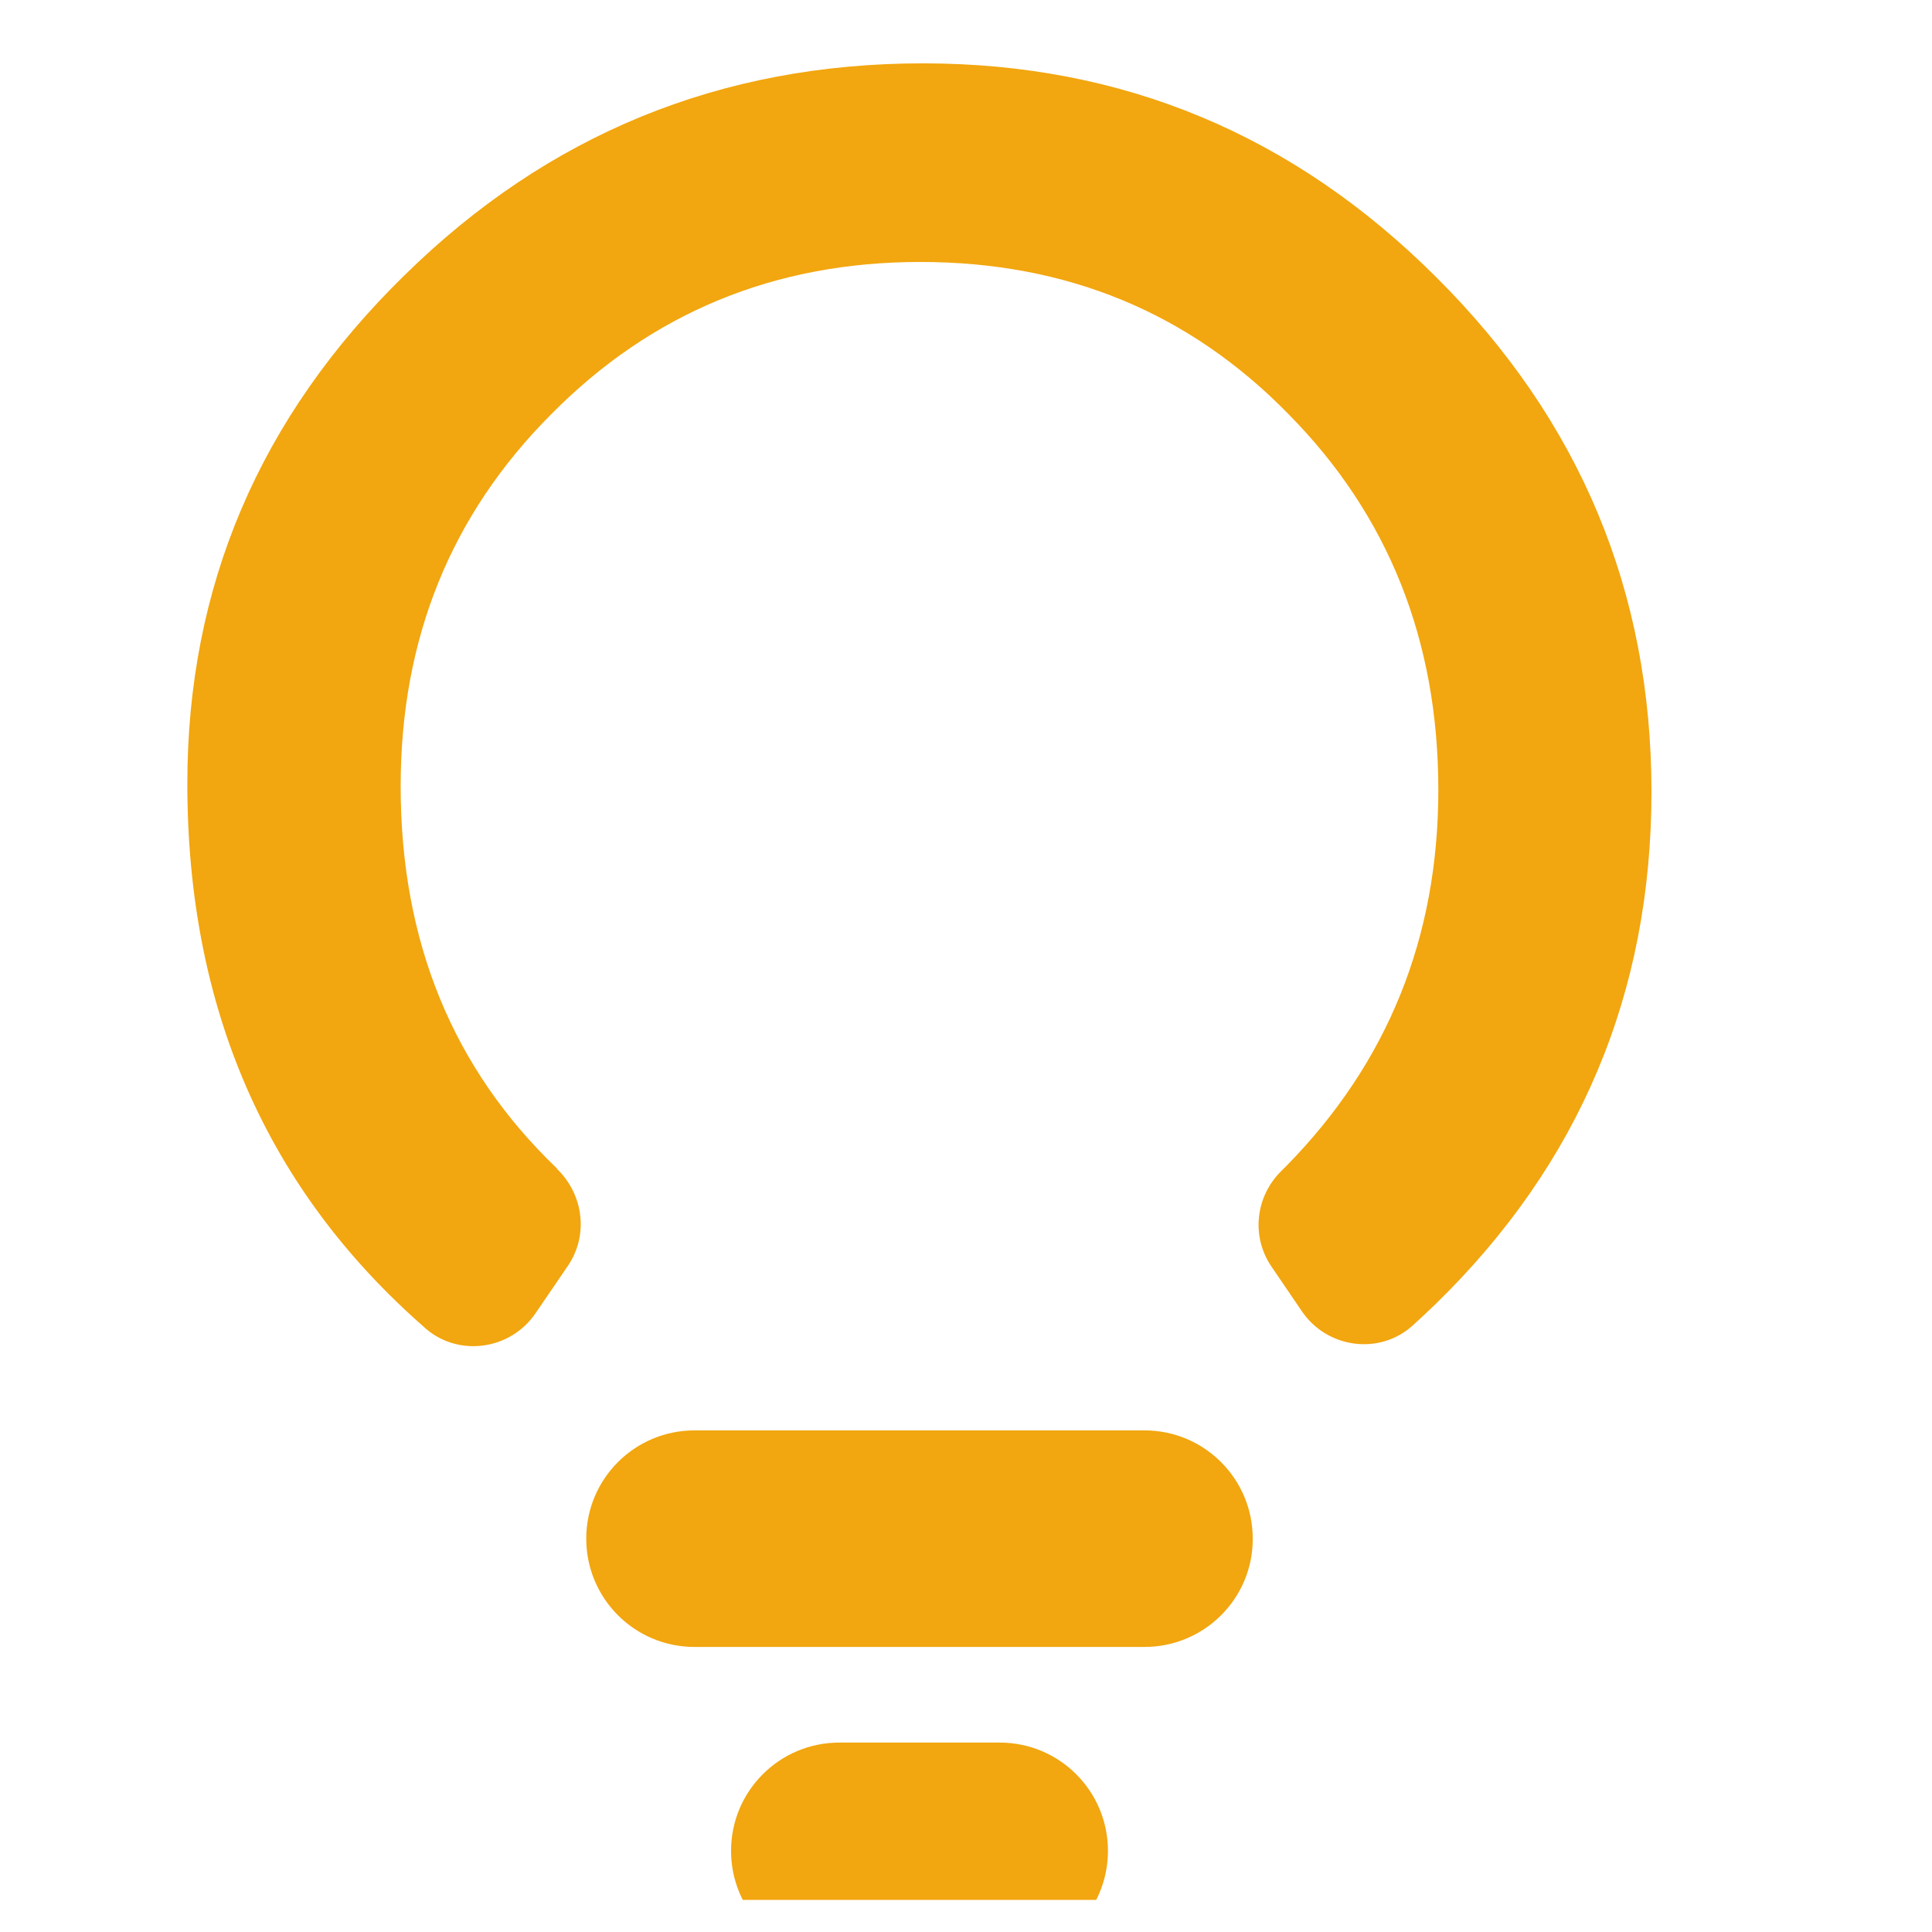
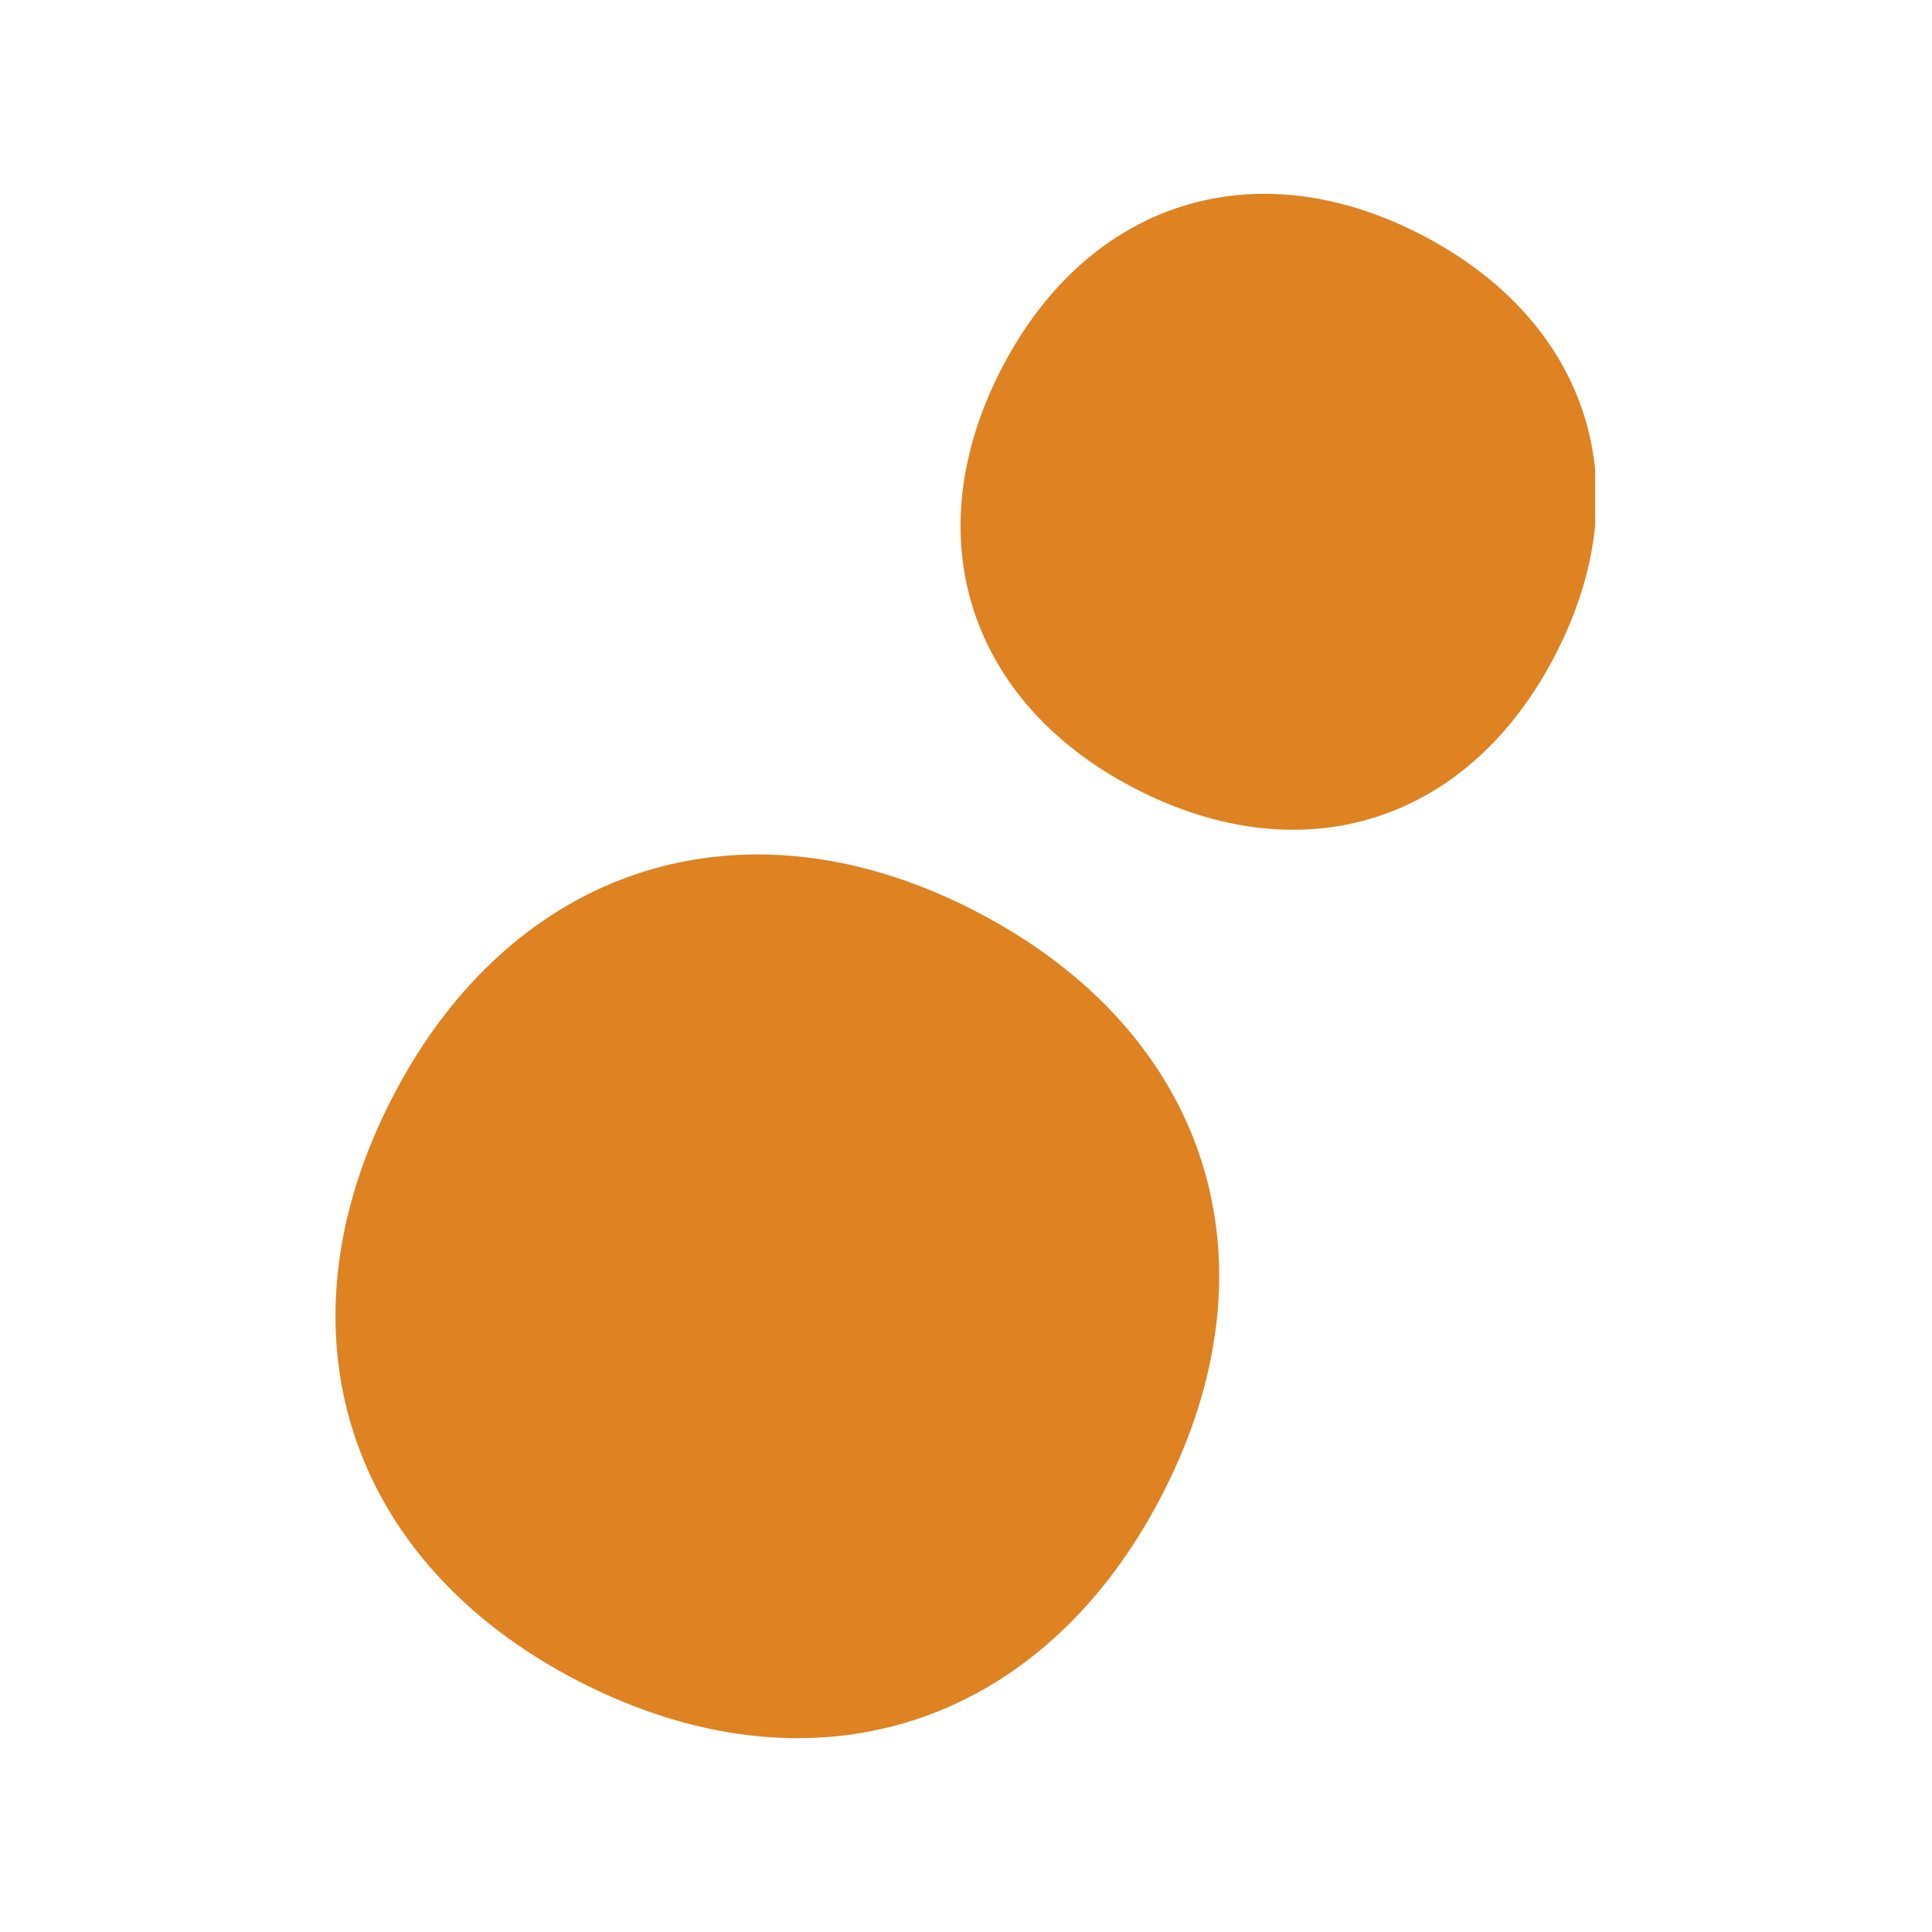
- <svg xmlns="http://www.w3.org/2000/svg" width="45" fill="#F2A60F" zoomAndPan="magnify" viewBox="0 0 810 810" preserveAspectRatio="xMidYMid meet" version="1.0">
+ <svg xmlns="http://www.w3.org/2000/svg" width="500" zoomAndPan="magnify" viewBox="0 0 375 375" height="500" preserveAspectRatio="xMidYMid meet" version="1.0">
  <defs>
-     <clipPath id="98f95d7995">
-       <path d="M 306 730 L 465 730 L 465 796.551 L 306 796.551 Z M 306 730 " clip-rule="nonzero" />
+     <clipPath id="bfcaf87dc2">
+       <path d="M 186 37.5 L 309.617 37.5 L 309.617 162 L 186 162 Z M 186 37.5 " clip-rule="nonzero" />
+     </clipPath>
+     <clipPath id="0ceeec3f7c">
+       <path d="M 65.117 165 L 237 165 L 237 337.5 L 65.117 337.5 Z M 65.117 165 " clip-rule="nonzero" />
    </clipPath>
  </defs>
-   <path d="M 233.391 489.754 C 189.785 447.949 167.98 394.602 167.98 329.629 C 167.98 267.816 189.016 215.84 231.082 173.691 C 273.152 131.117 324.797 109.828 385.848 109.828 C 447.238 109.828 498.715 131.117 540.27 173.691 C 582.082 216.008 603.027 268.5 603.027 331.168 C 603.027 393.062 581.824 445.473 539.5 488.645 C 538.73 489.414 538.047 490.098 537.277 490.867 C 526.332 501.555 524.449 518.395 533.086 531.047 L 545.828 549.77 C 556.43 565.332 578.402 568.324 592.34 555.672 C 595.504 552.762 598.668 549.855 601.832 546.777 C 662.199 487.961 692.383 416.316 692.383 331.938 C 692.383 248.07 662.371 176.172 602.258 116.324 C 542.406 56.48 470.668 26.559 386.957 26.559 C 302.309 26.559 229.715 56.227 169.434 115.555 C 108.812 174.887 78.543 245.848 78.543 328.516 C 78.543 422.559 111.719 498.648 178.156 556.695 C 178.242 556.781 178.324 556.867 178.41 556.953 C 192.434 569.094 214.066 565.93 224.5 550.625 L 238.094 530.707 C 246.816 517.883 244.68 500.871 233.562 490.098 C 233.562 489.926 233.477 489.84 233.391 489.754 Z M 233.391 489.754 " fill-opacity="1" fill-rule="nonzero" />
-   <path d="M 479.816 690.492 L 291.191 690.492 C 266.055 690.492 245.789 670.145 245.789 645.094 C 245.789 619.961 266.141 599.699 291.191 599.699 L 479.816 599.699 C 504.953 599.699 525.219 620.047 525.219 645.094 C 525.305 670.145 504.953 690.492 479.816 690.492 Z M 479.816 690.492 " fill-opacity="1" fill-rule="nonzero" />
-   <g clip-path="url(#98f95d7995)">
-     <path d="M 419.109 821.379 L 351.902 821.379 C 326.762 821.379 306.5 801.031 306.5 775.984 C 306.5 750.848 326.848 730.586 351.902 730.586 L 419.109 730.586 C 444.246 730.586 464.512 750.934 464.512 775.984 C 464.512 801.031 444.16 821.379 419.109 821.379 Z M 419.109 821.379 " fill-opacity="1" fill-rule="nonzero" />
+   <g clip-path="url(#bfcaf87dc2)">
+     <path fill="#de8222" d="M 220.281 153.039 C 188.004 136.348 177.582 104.113 194.395 71.555 C 211.219 39 243.566 28.859 275.848 45.551 C 308.457 62.398 318.727 94.555 301.879 127.117 C 285.062 159.676 252.895 169.891 220.285 153.043 Z M 220.281 153.039 " fill-opacity="1" fill-rule="nonzero" />
+   </g>
+   <g clip-path="url(#0ceeec3f7c)">
+     <path fill="#de8222" d="M 112.137 326.238 C 67.277 303.047 52.801 258.25 76.168 213.004 C 99.535 167.758 144.496 153.664 189.352 176.863 C 234.664 200.281 248.941 244.965 225.52 290.211 C 202.156 335.461 157.445 349.656 112.137 326.238 Z M 112.137 326.238 " fill-opacity="1" fill-rule="nonzero" />
  </g>
</svg>
